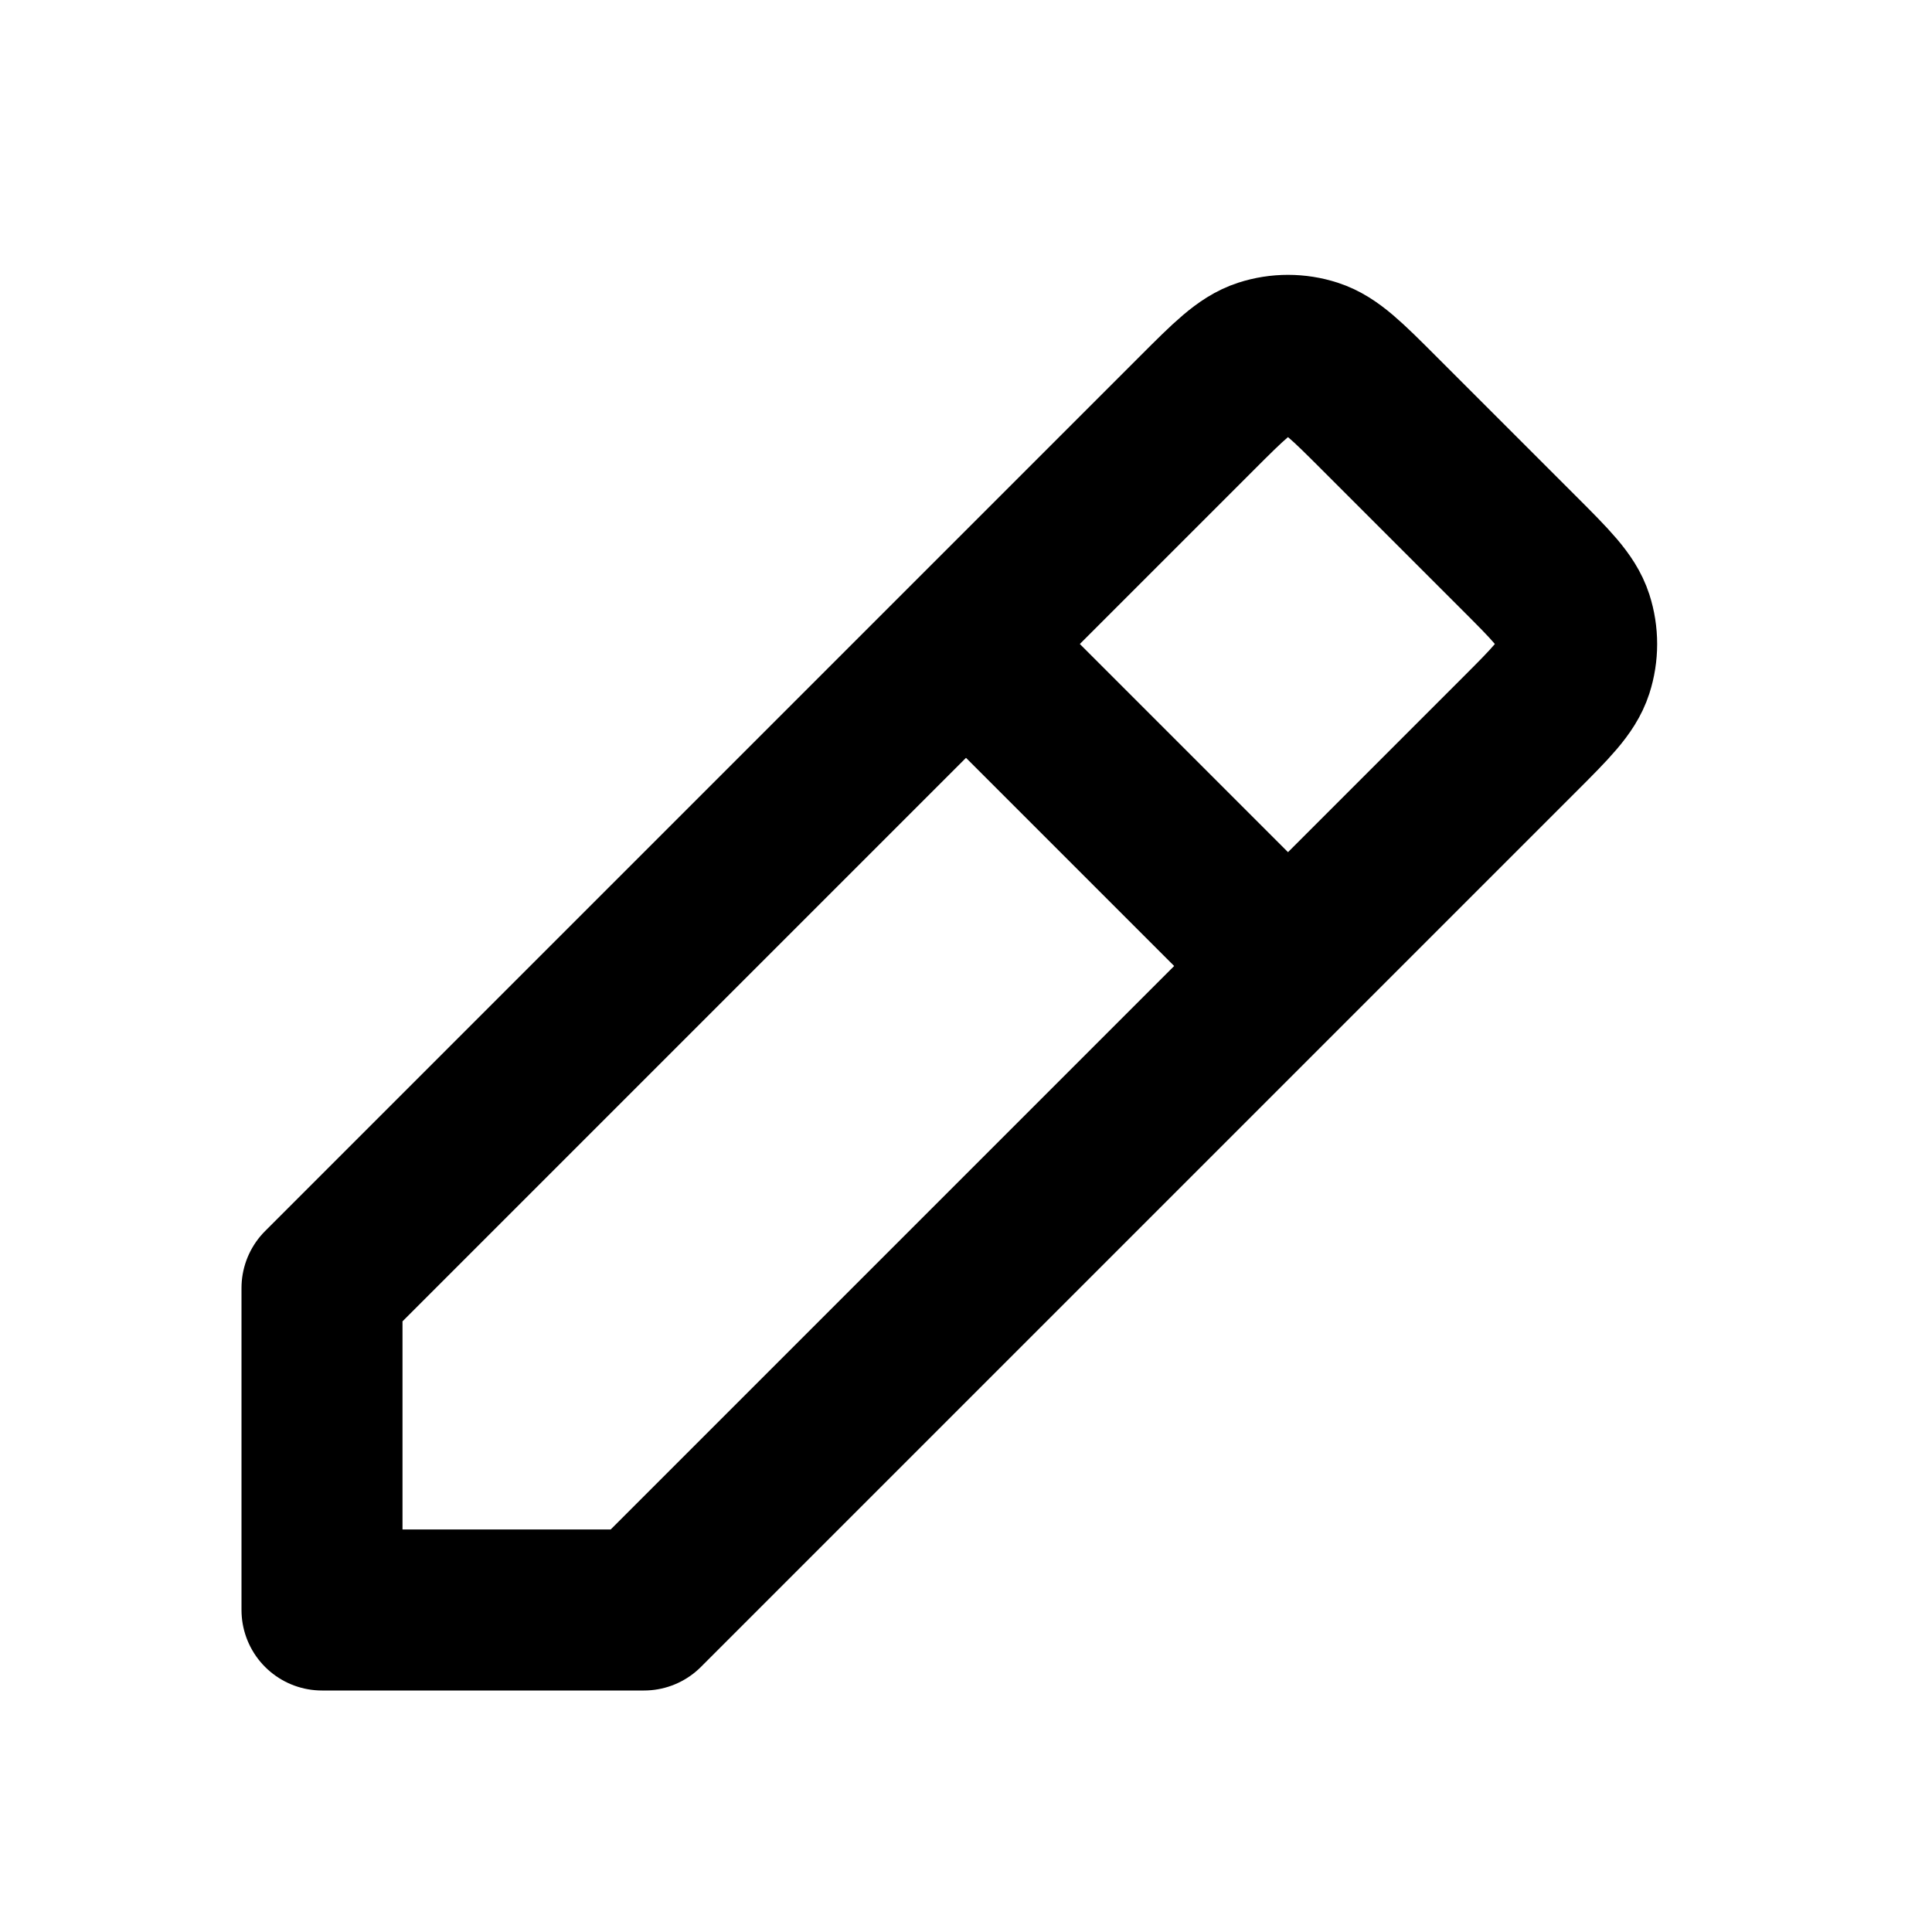
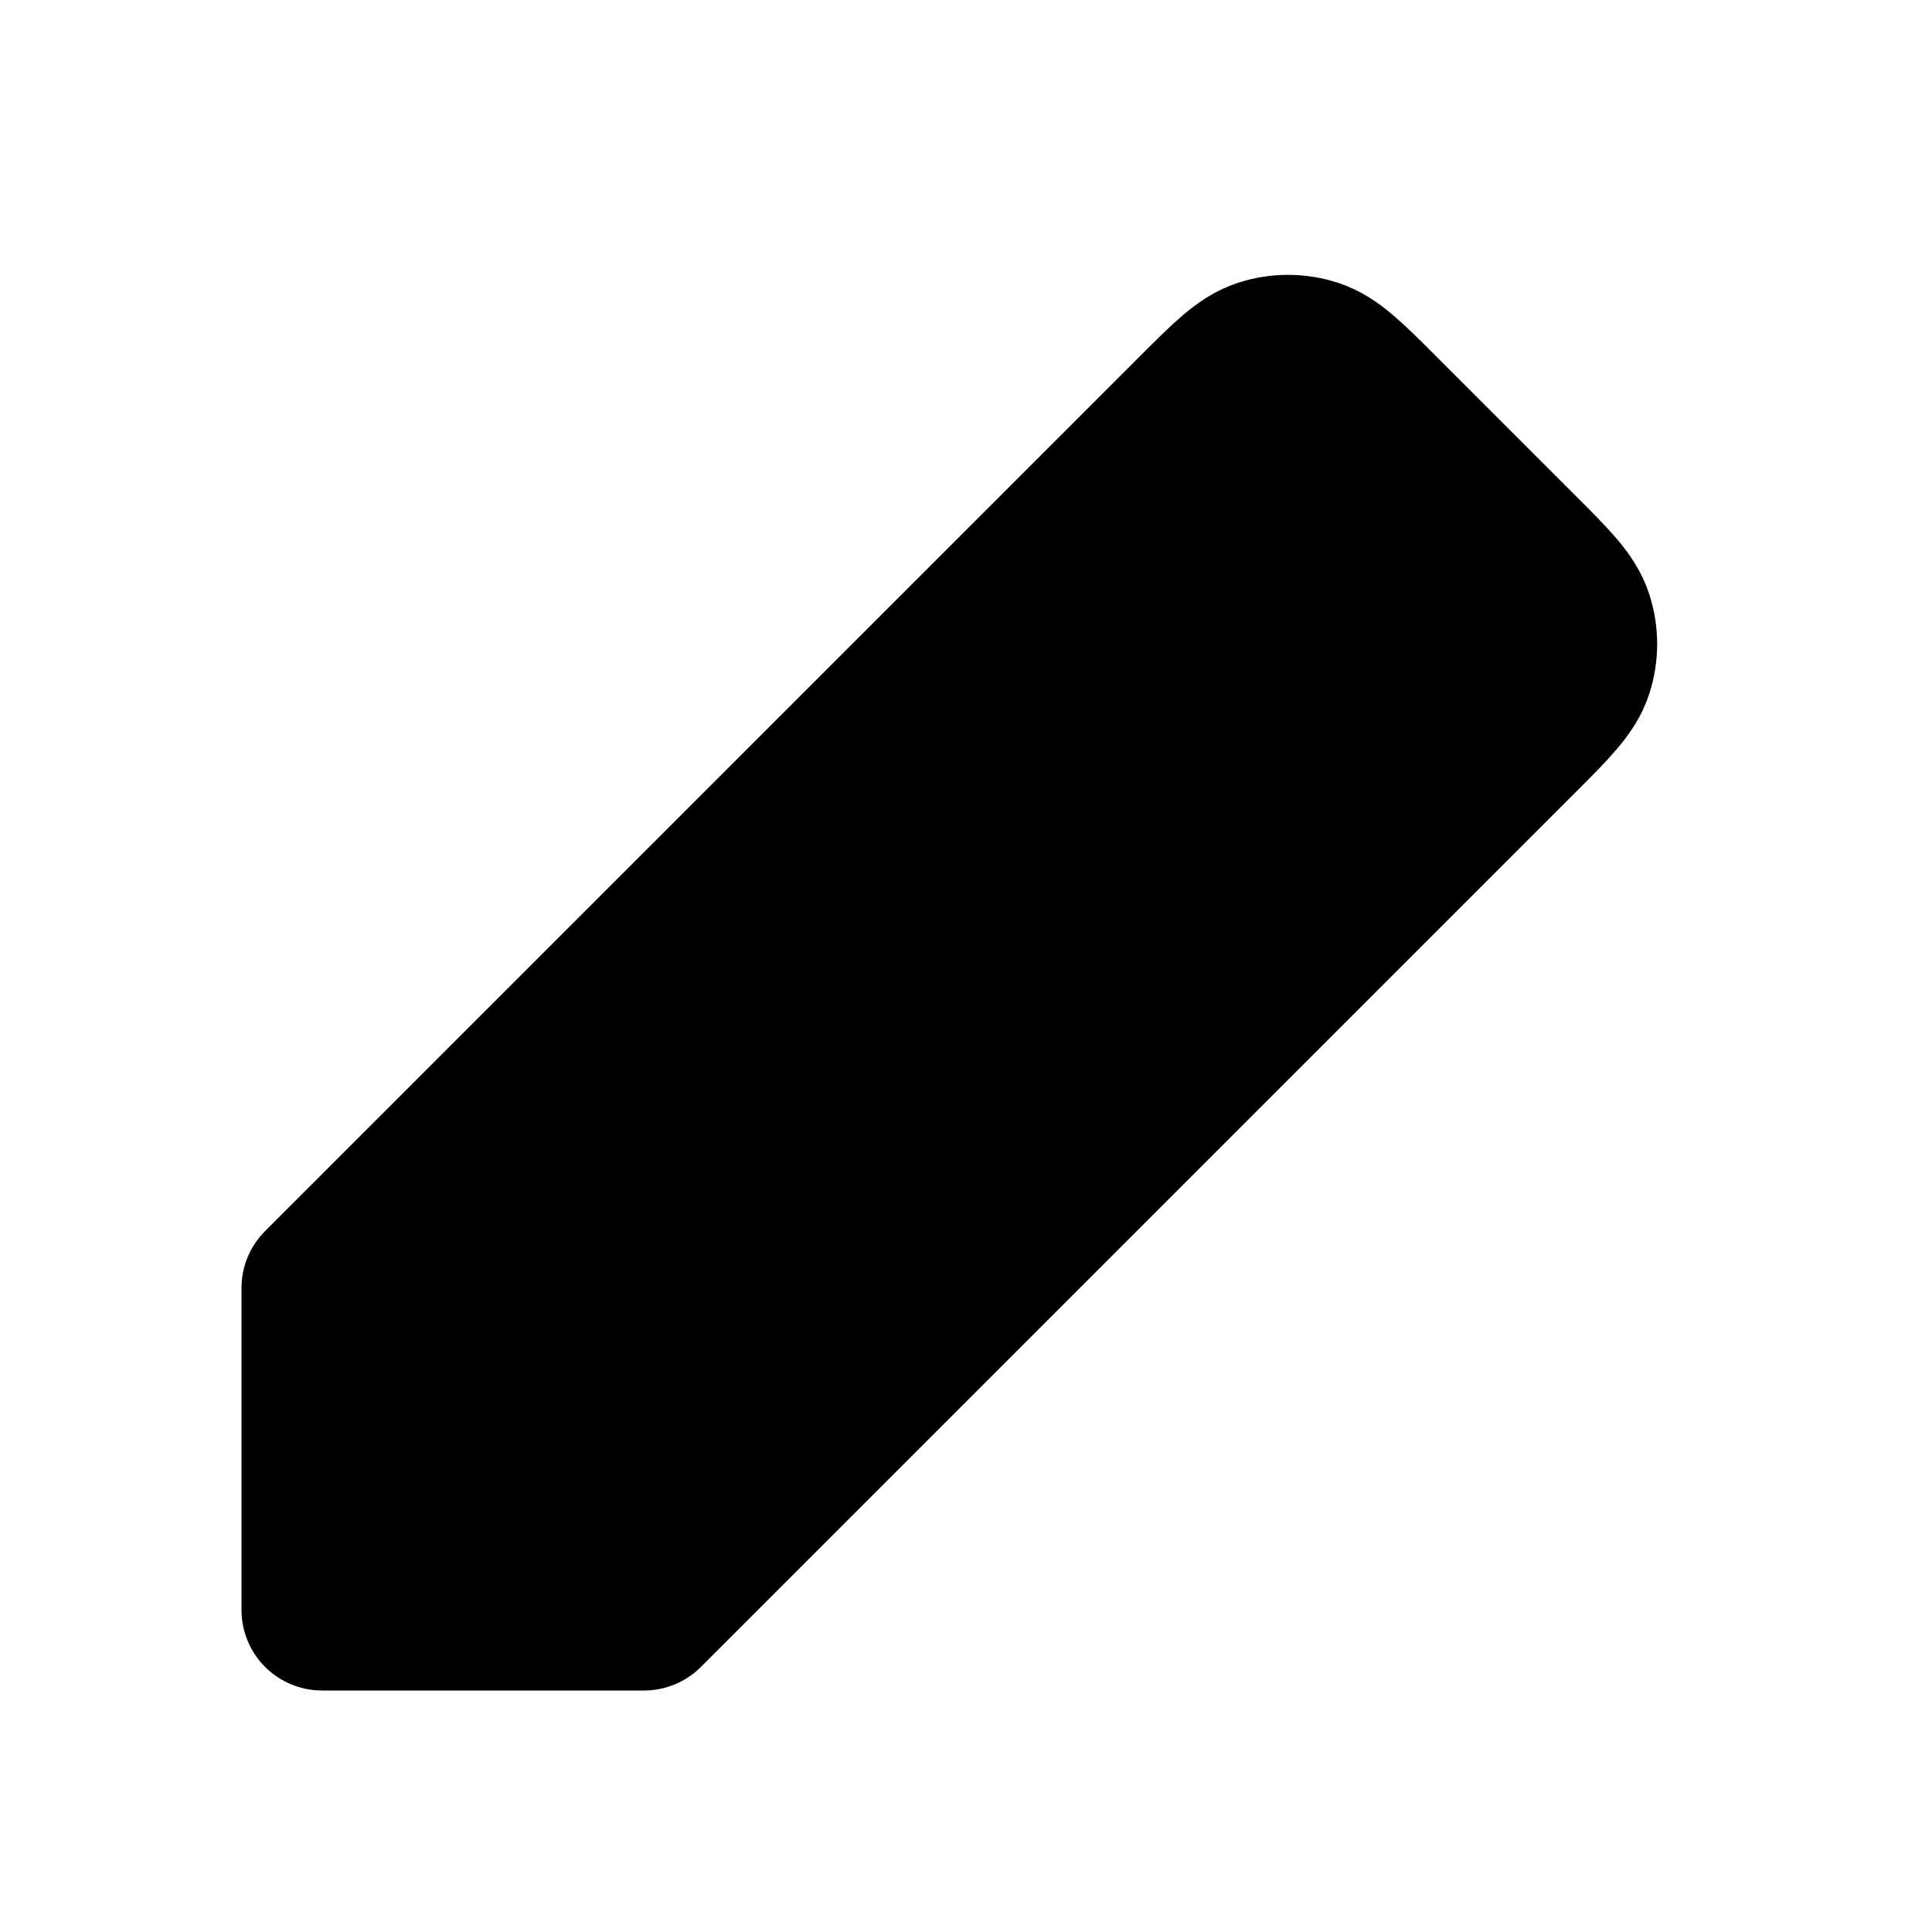
- <svg xmlns="http://www.w3.org/2000/svg" id="edit" width="800px" height="800px" viewBox="0 0 24 24" fill="none">
+ <svg xmlns="http://www.w3.org/2000/svg" id="edit" width="800px" height="800px" viewBox="0 0 24 24">
  <g id="Edit / Edit_Pencil_01">
    <path id="Vector" d="M12 8L4 16V20L8 20L16 12M12 8L14.869 5.131L14.87 5.13C15.265 4.735 15.463 4.537 15.691 4.463C15.892 4.398 16.108 4.398 16.309 4.463C16.537 4.537 16.735 4.735 17.129 5.129L18.869 6.869C19.265 7.265 19.463 7.463 19.537 7.691C19.602 7.892 19.602 8.108 19.537 8.309C19.463 8.537 19.265 8.735 18.869 9.131L18.869 9.131L16 12M12 8L16 12" stroke="#000000" stroke-width="2" stroke-linecap="round" stroke-linejoin="round" />
  </g>
</svg>
